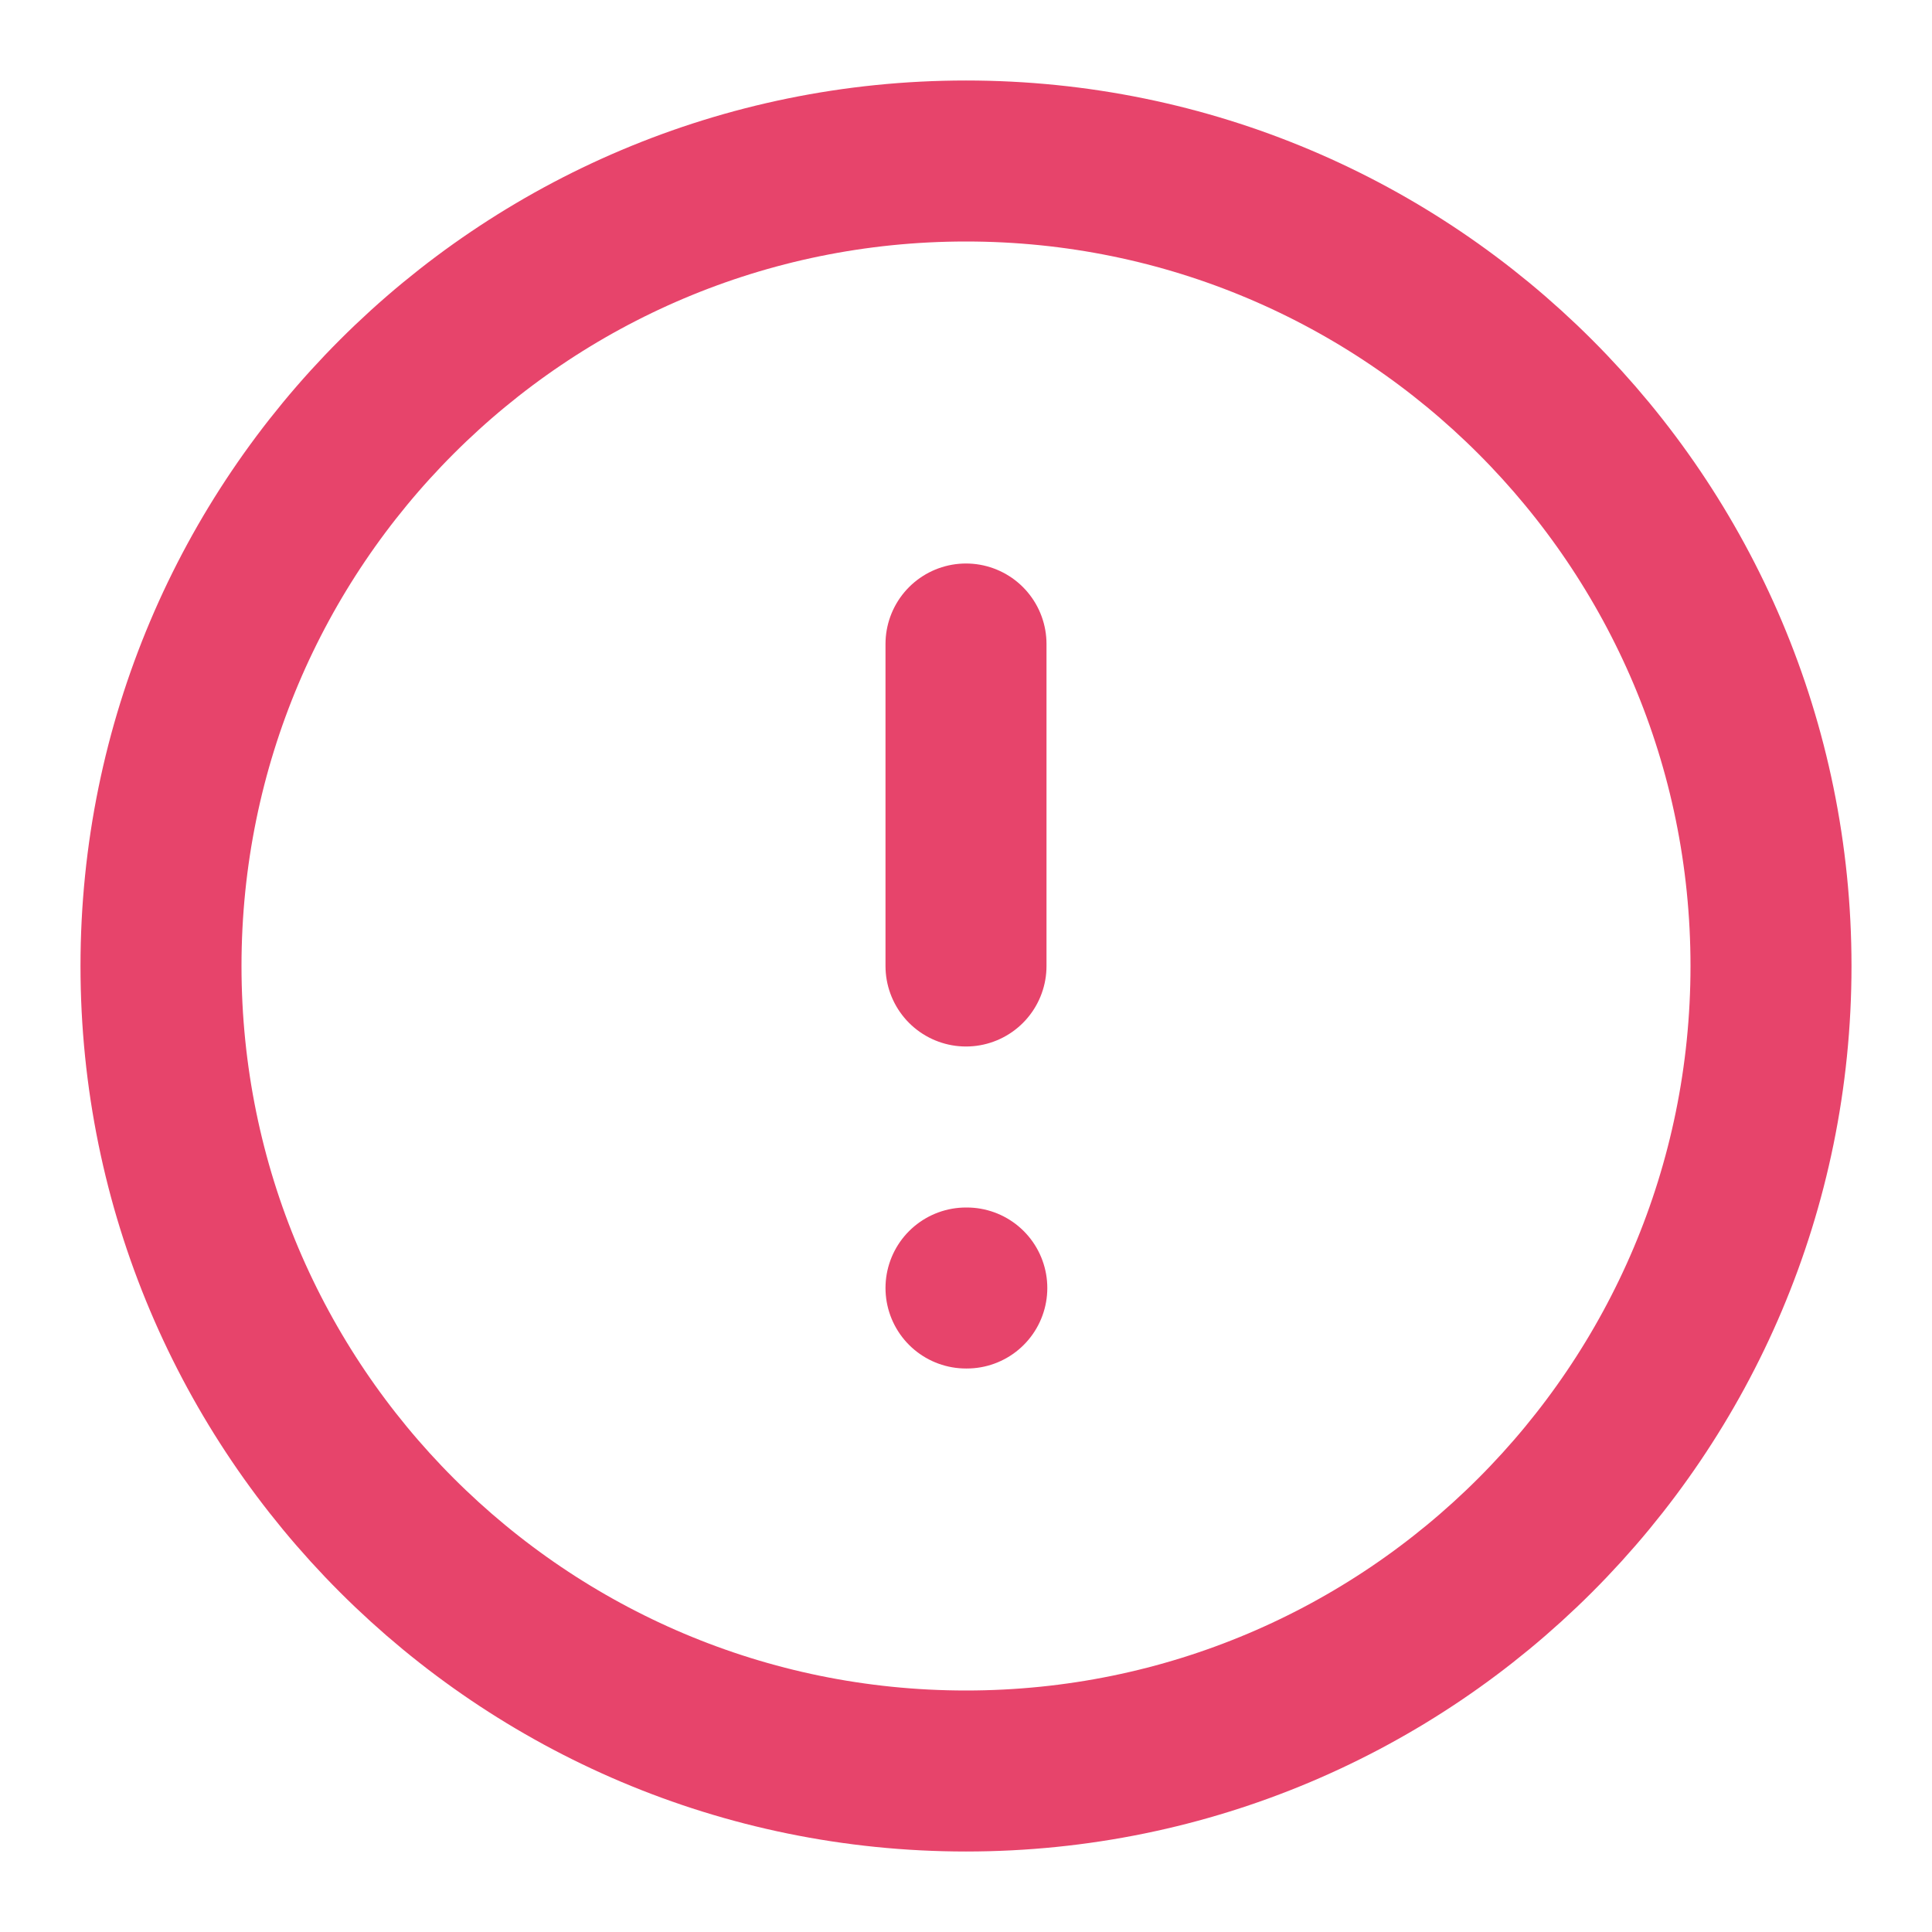
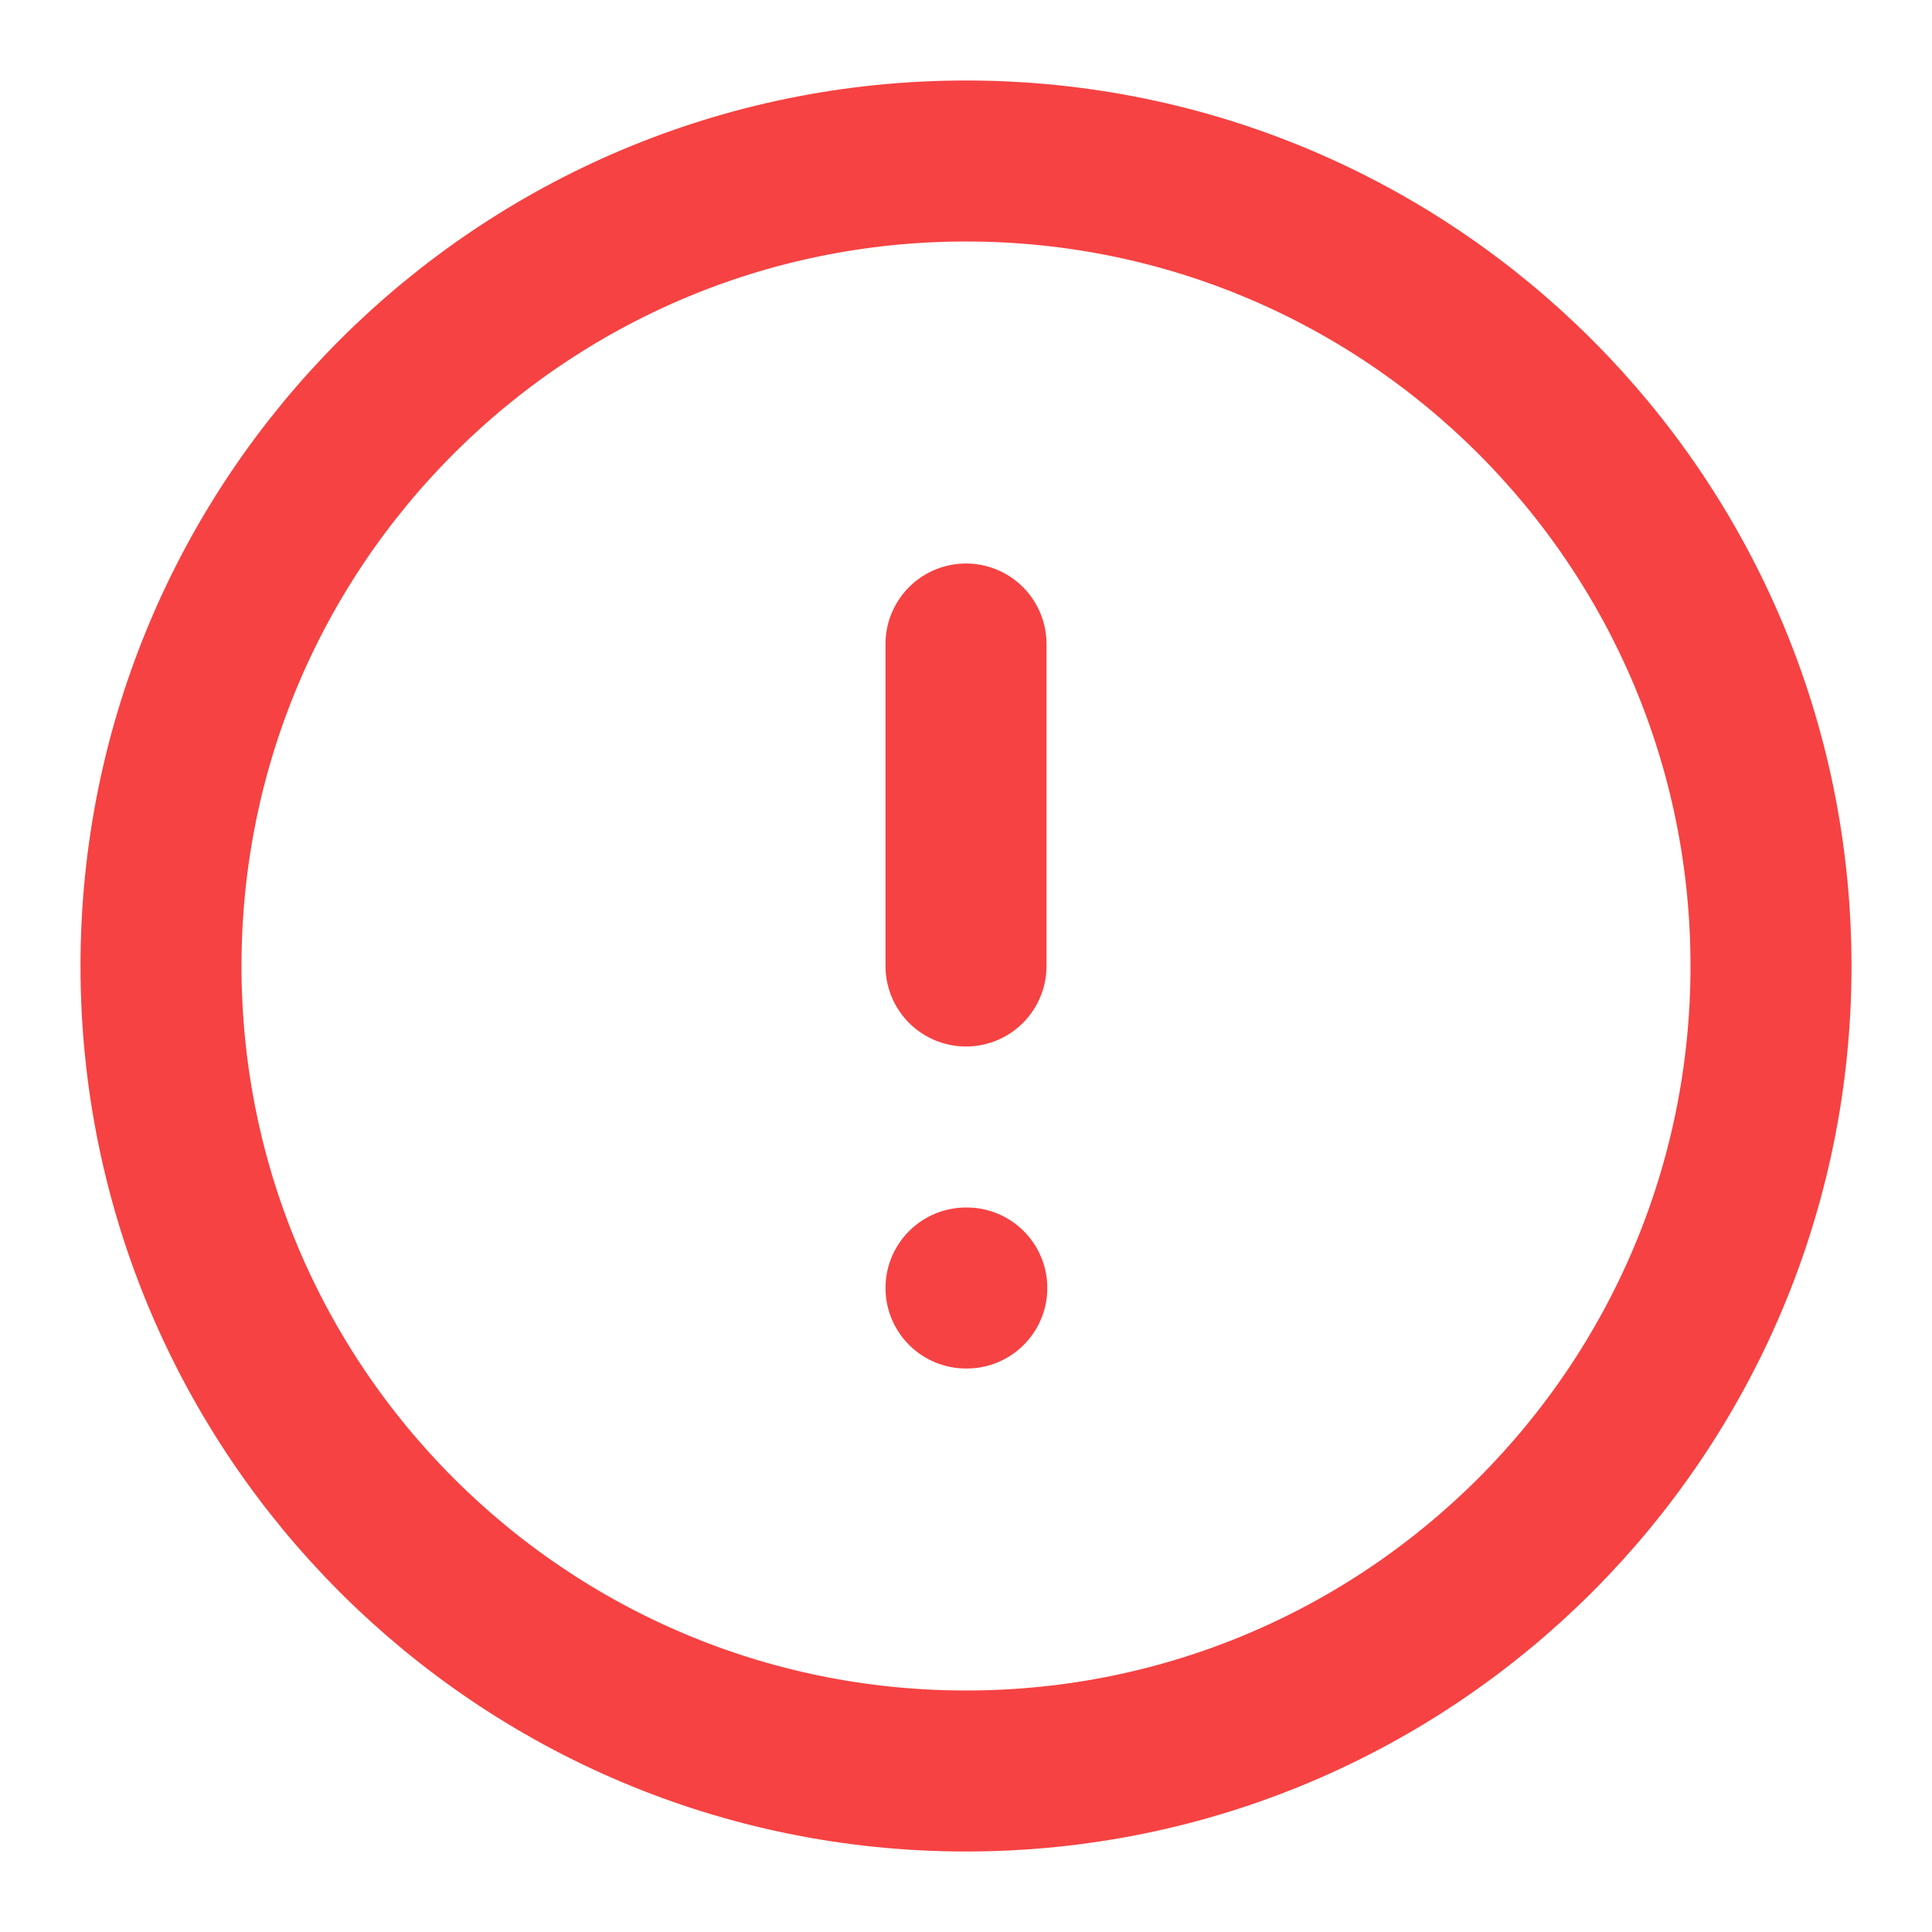
- <svg xmlns="http://www.w3.org/2000/svg" width="20" height="20" viewBox="0 0 24 24" fill="none" stroke="#E7446B" stroke-width="2" stroke-linecap="round" stroke-linejoin="round" class="feather feather-alert-circle">
+ <svg xmlns="http://www.w3.org/2000/svg" width="16" height="16" viewBox="0 0 24 24" fill="none" stroke="#F64242" stroke-width="2" stroke-linecap="round" stroke-linejoin="round" class="feather feather-alert-circle">
  <circle cx="12" cy="12" r="10" />
  <line x1="12" y1="8" x2="12" y2="12" />
  <line x1="12" y1="16" x2="12.01" y2="16" />
</svg>
